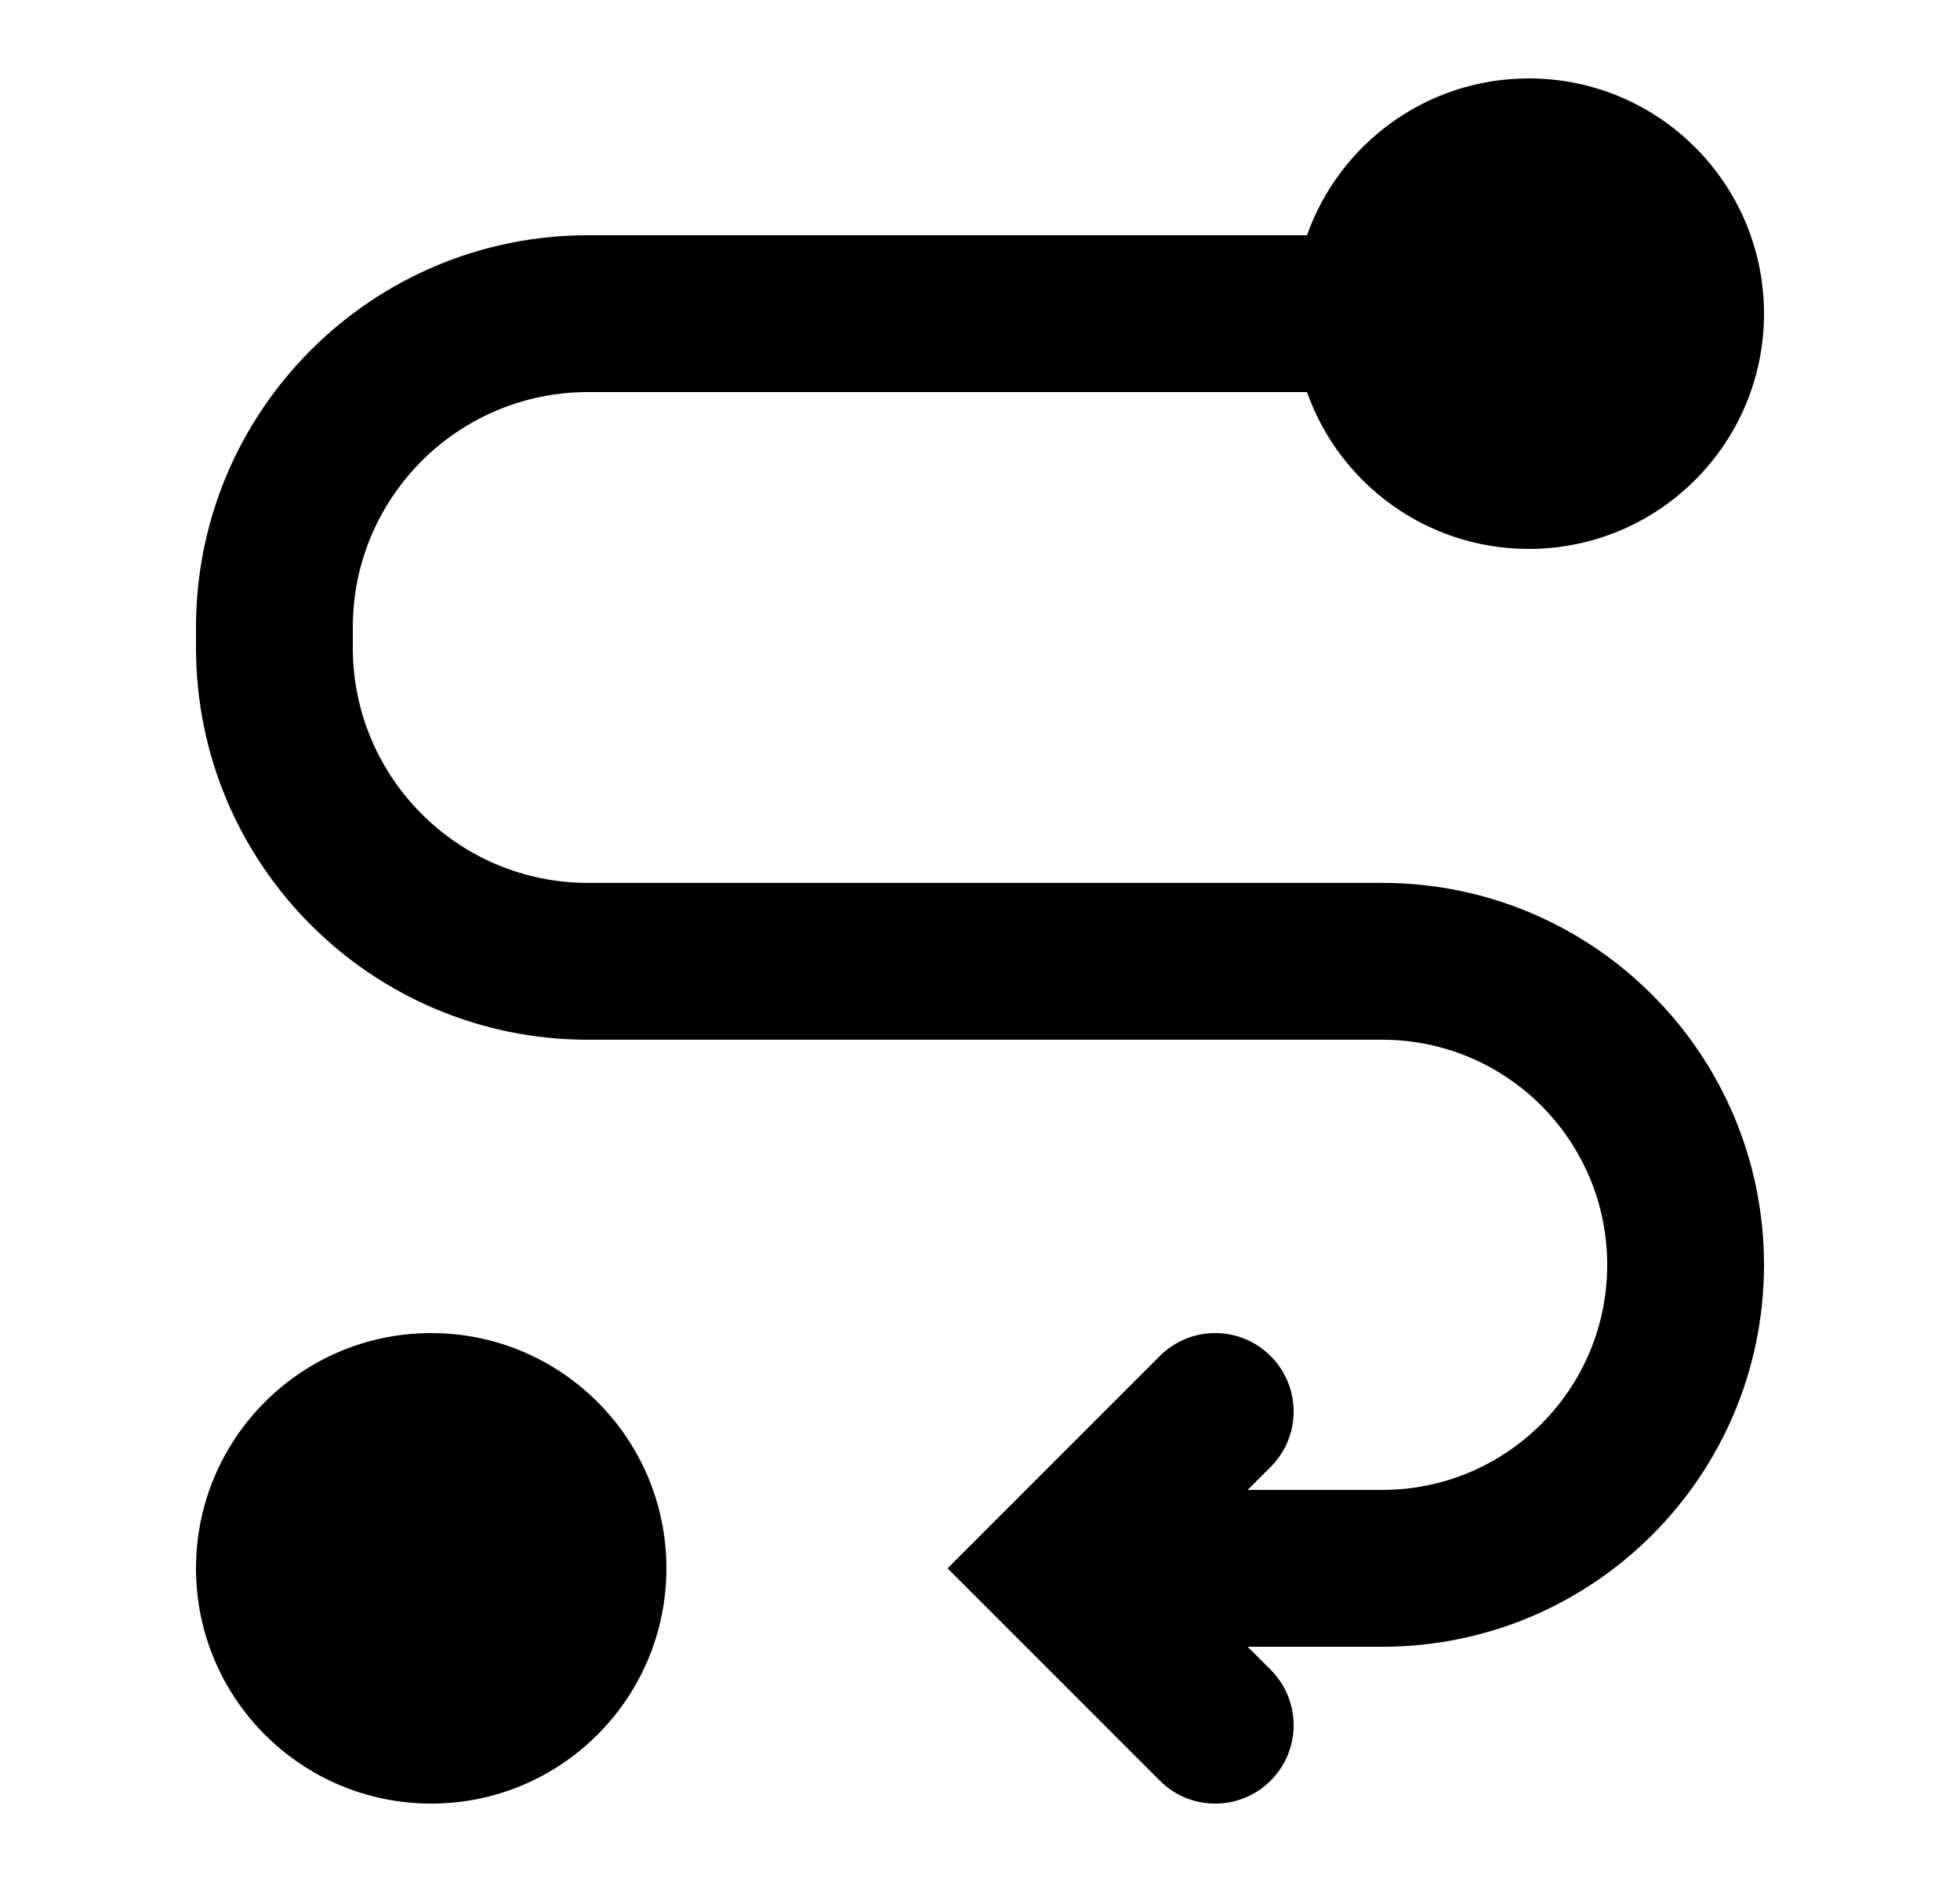
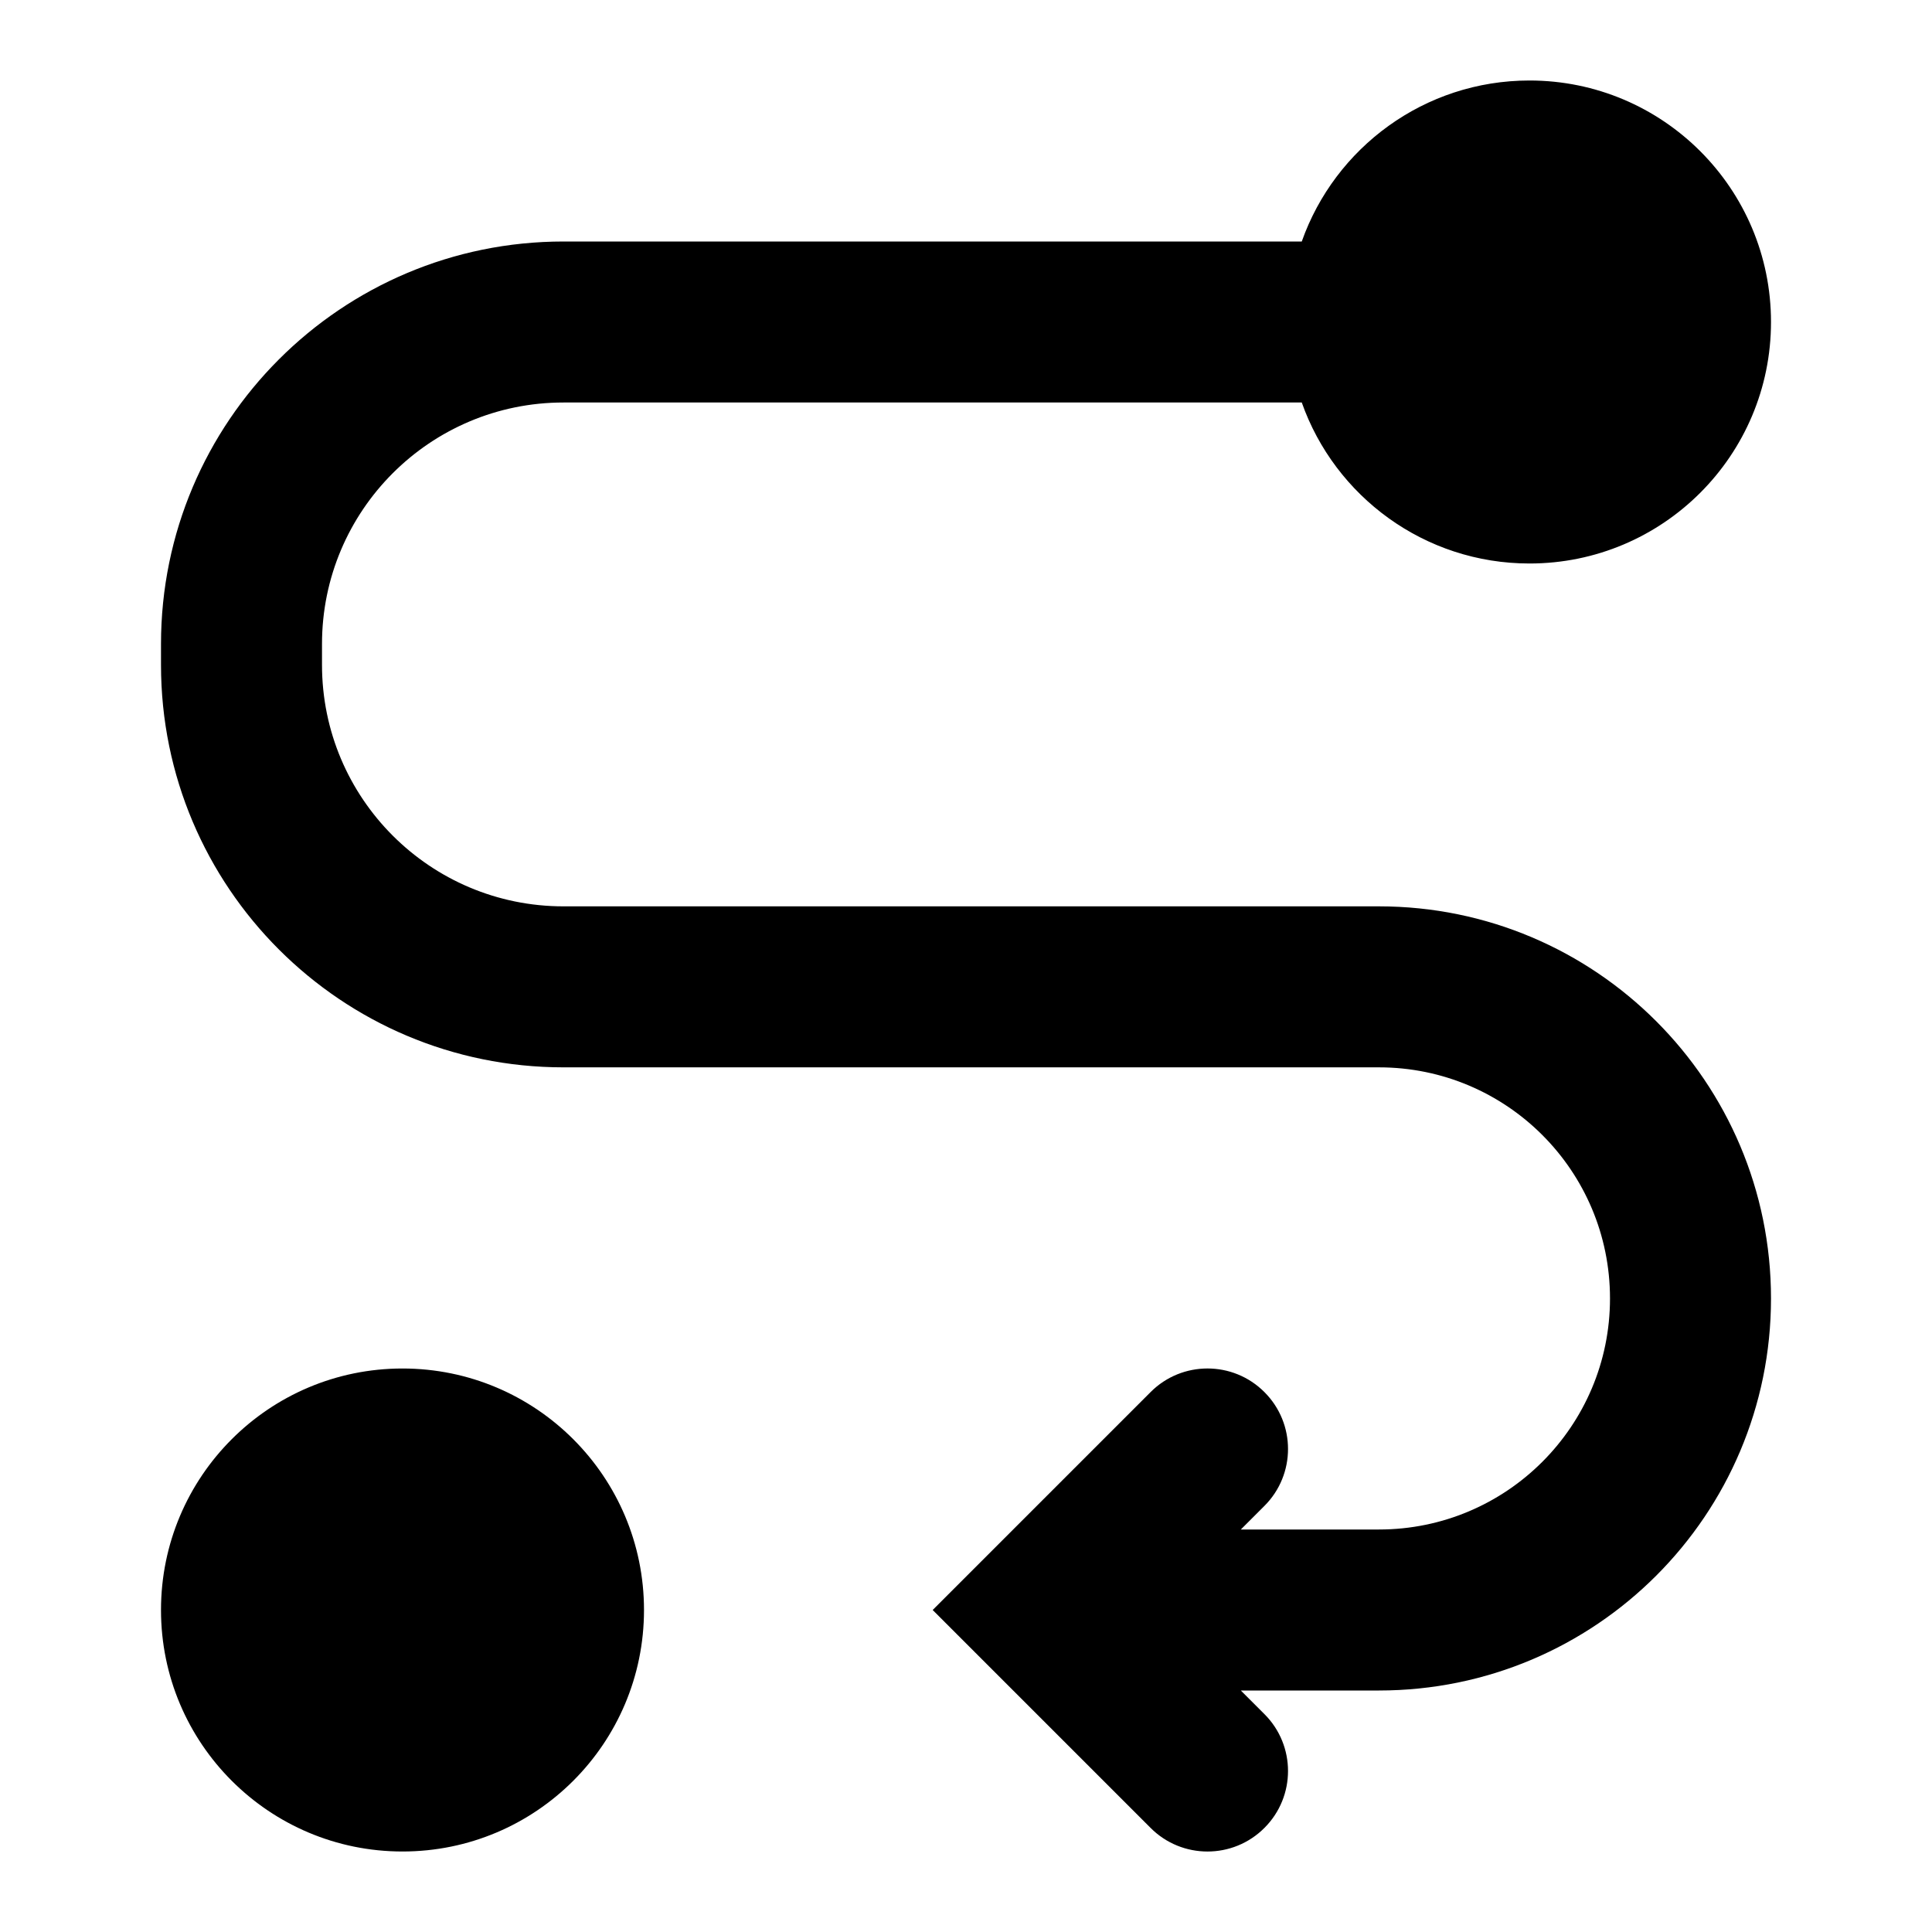
- <svg xmlns="http://www.w3.org/2000/svg" width="25" height="24" viewBox="0 0 25 24" fill="none">
-   <path fill-rule="evenodd" clip-rule="evenodd" d="M22.5 4C22.5 5.657 21.157 7 19.5 7C18.194 7 17.082 6.165 16.671 5H7.5C5.843 5 4.5 6.343 4.5 8V8.259C4.5 9.916 5.843 11.259 7.5 11.259H17.63C20.32 11.259 22.5 13.44 22.5 16.13C22.5 18.82 20.32 21 17.63 21H15.914L16.207 21.293C16.598 21.683 16.598 22.317 16.207 22.707C15.817 23.098 15.183 23.098 14.793 22.707L12.086 20L14.793 17.293C15.183 16.902 15.817 16.902 16.207 17.293C16.598 17.683 16.598 18.317 16.207 18.707L15.914 19H17.63C19.215 19 20.5 17.715 20.5 16.13C20.5 14.544 19.215 13.259 17.63 13.259H7.5C4.739 13.259 2.5 11.021 2.5 8.259V8C2.5 5.239 4.739 3 7.5 3H16.671C17.082 1.835 18.194 1 19.5 1C21.157 1 22.5 2.343 22.5 4ZM5.5 23C7.157 23 8.5 21.657 8.5 20C8.5 18.343 7.157 17 5.5 17C3.843 17 2.5 18.343 2.5 20C2.5 21.657 3.843 23 5.5 23Z" fill="black" />
+ <svg xmlns="http://www.w3.org/2000/svg" width="24" height="24" viewBox="0 0 24 24" fill="none">
+   <path fill-rule="evenodd" clip-rule="evenodd" d="M22 4C22 5.657 20.657 7 19 7C17.694 7 16.582 6.165 16.171 5H7C5.343 5 4 6.343 4 8V8.259C4 9.916 5.343 11.259 7 11.259H17.13C19.82 11.259 22 13.44 22 16.13C22 18.82 19.82 21 17.13 21H15.414L15.707 21.293C16.098 21.683 16.098 22.317 15.707 22.707C15.317 23.098 14.683 23.098 14.293 22.707L11.586 20L14.293 17.293C14.683 16.902 15.317 16.902 15.707 17.293C16.098 17.683 16.098 18.317 15.707 18.707L15.414 19H17.13C18.715 19 20 17.715 20 16.13C20 14.544 18.715 13.259 17.13 13.259H7C4.239 13.259 2 11.021 2 8.259V8C2 5.239 4.239 3 7 3H16.171C16.582 1.835 17.694 1 19 1C20.657 1 22 2.343 22 4ZM5 23C6.657 23 8 21.657 8 20C8 18.343 6.657 17 5 17C3.343 17 2 18.343 2 20C2 21.657 3.343 23 5 23Z" fill="black" />
</svg>
